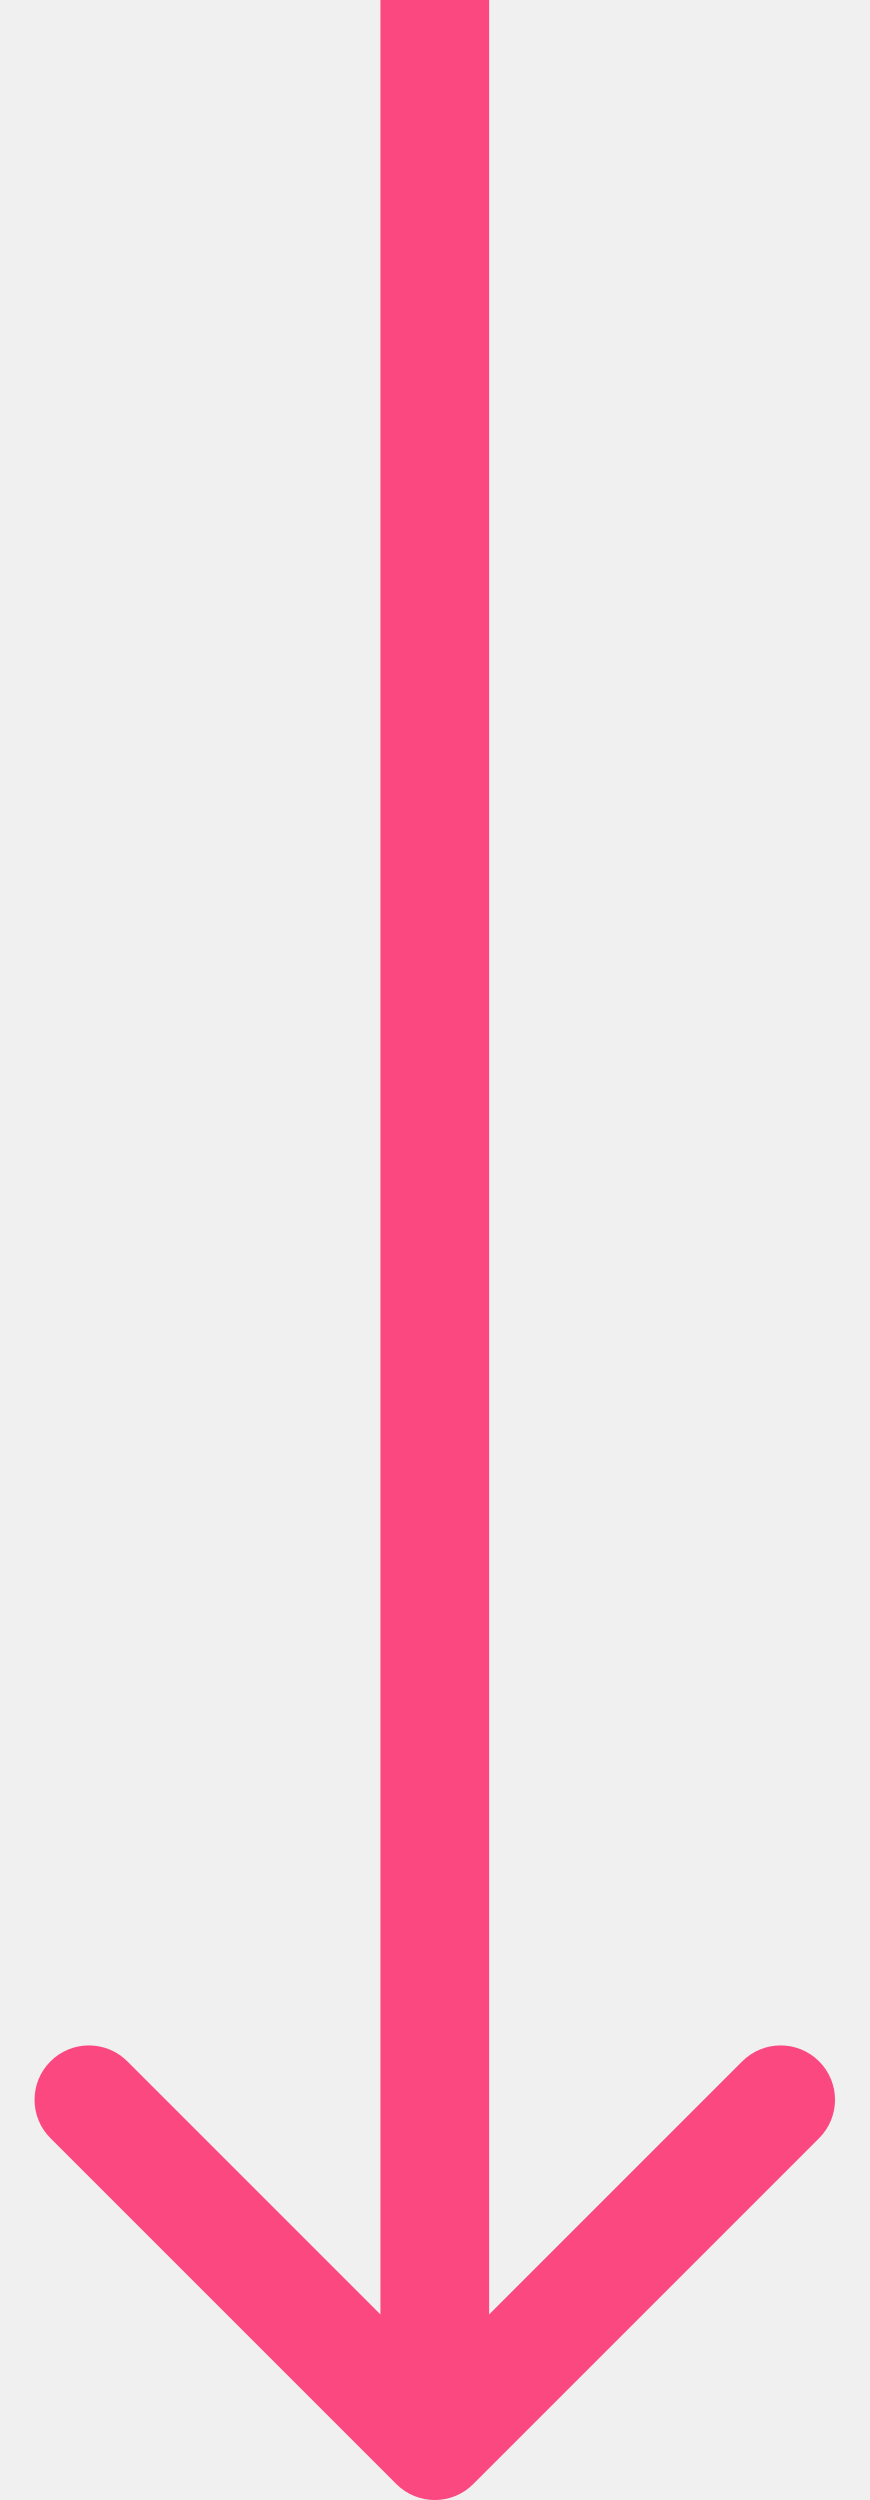
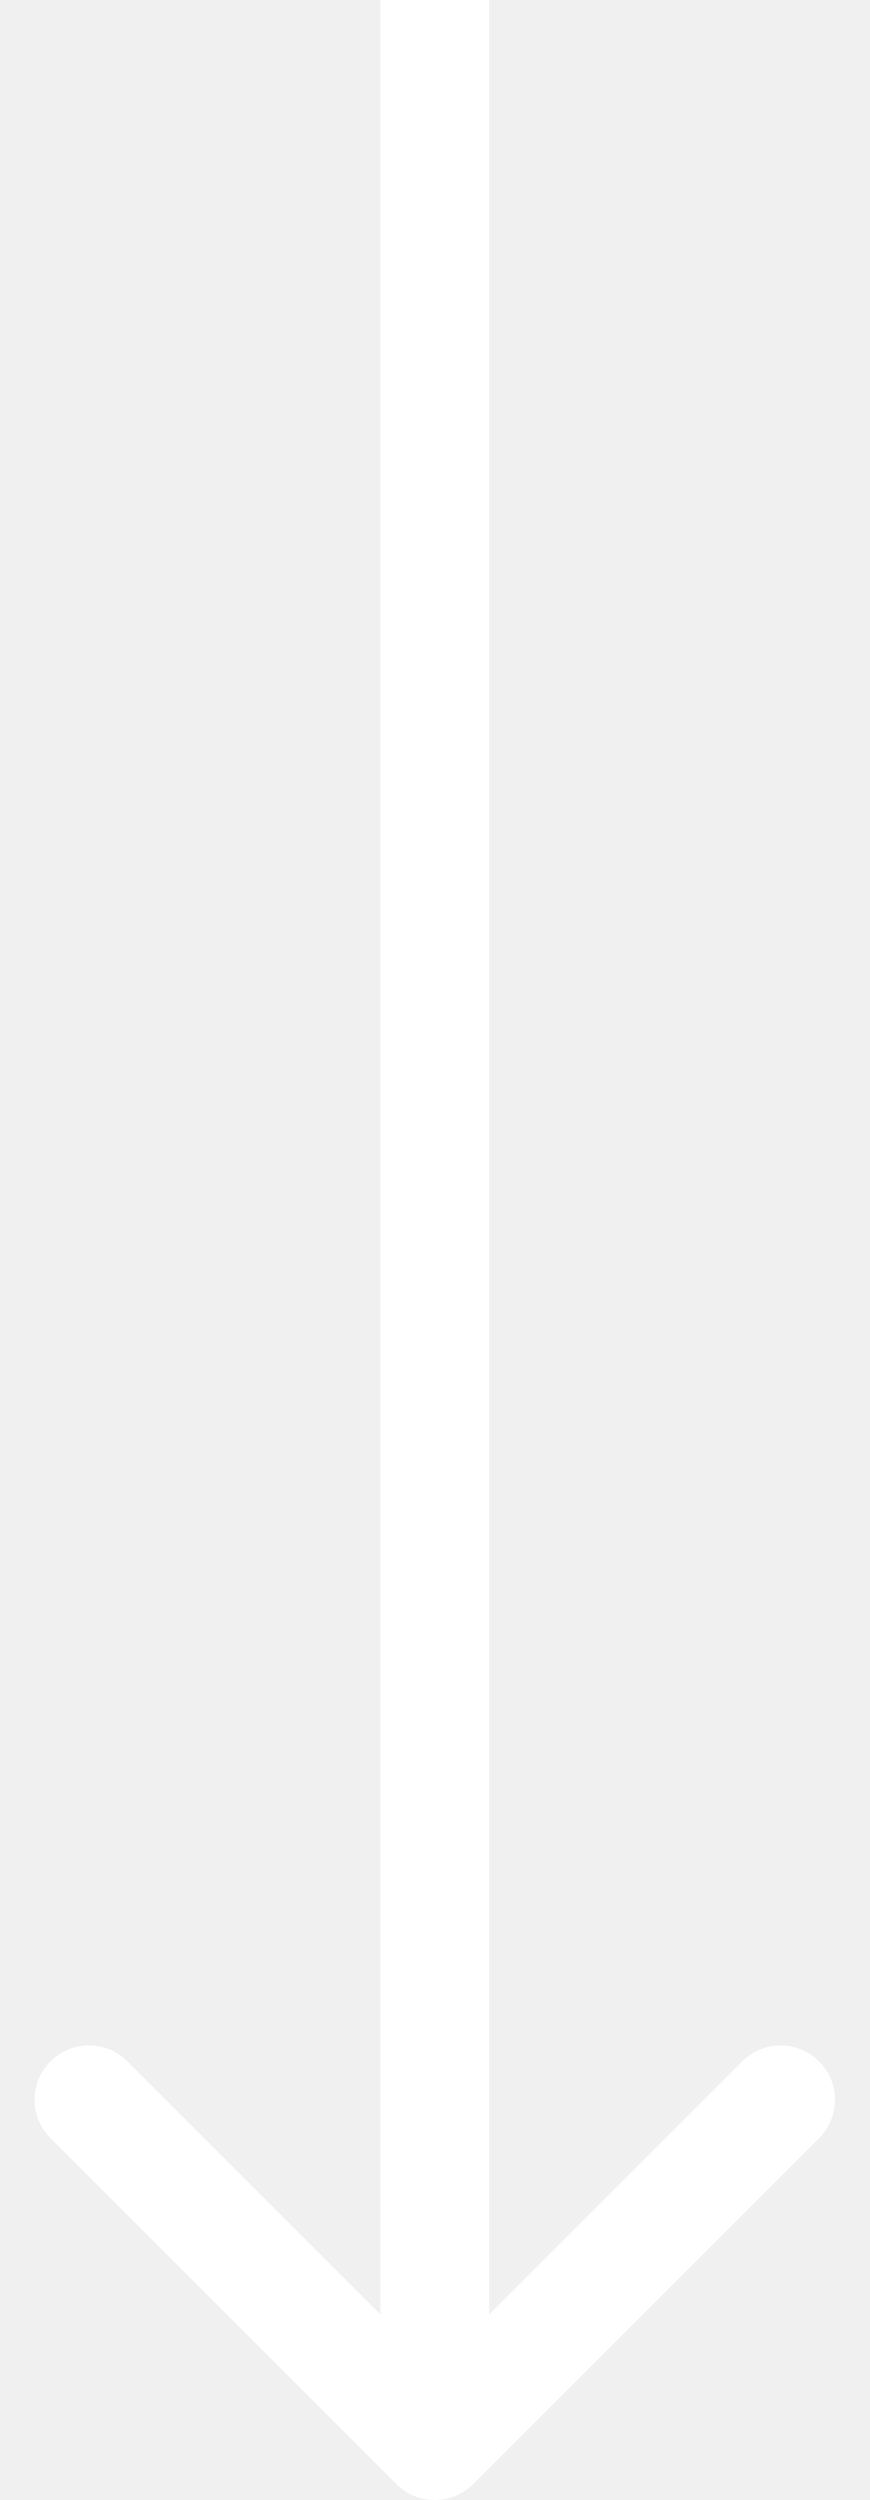
<svg xmlns="http://www.w3.org/2000/svg" width="16" height="46" viewBox="0 0 16 46" fill="none">
-   <path d="M7.293 45.707C7.683 46.098 8.317 46.098 8.707 45.707L15.071 39.343C15.462 38.953 15.462 38.319 15.071 37.929C14.681 37.538 14.047 37.538 13.657 37.929L8 43.586L2.343 37.929C1.953 37.538 1.319 37.538 0.929 37.929C0.538 38.319 0.538 38.953 0.929 39.343L7.293 45.707ZM7 1.02965e-07L7 45L9 45L9 -1.02965e-07L7 1.02965e-07Z" fill="#ff0050" fill-opacity="0.70" />
+   <path d="M7.293 45.707C7.683 46.098 8.317 46.098 8.707 45.707L15.071 39.343C15.462 38.953 15.462 38.319 15.071 37.929C14.681 37.538 14.047 37.538 13.657 37.929L8 43.586L2.343 37.929C1.953 37.538 1.319 37.538 0.929 37.929C0.538 38.319 0.538 38.953 0.929 39.343L7.293 45.707ZM7 1.02965e-07L7 45L9 45L9 -1.02965e-07L7 1.02965e-07Z" fill="white" fill-opacity="1" />
</svg>
